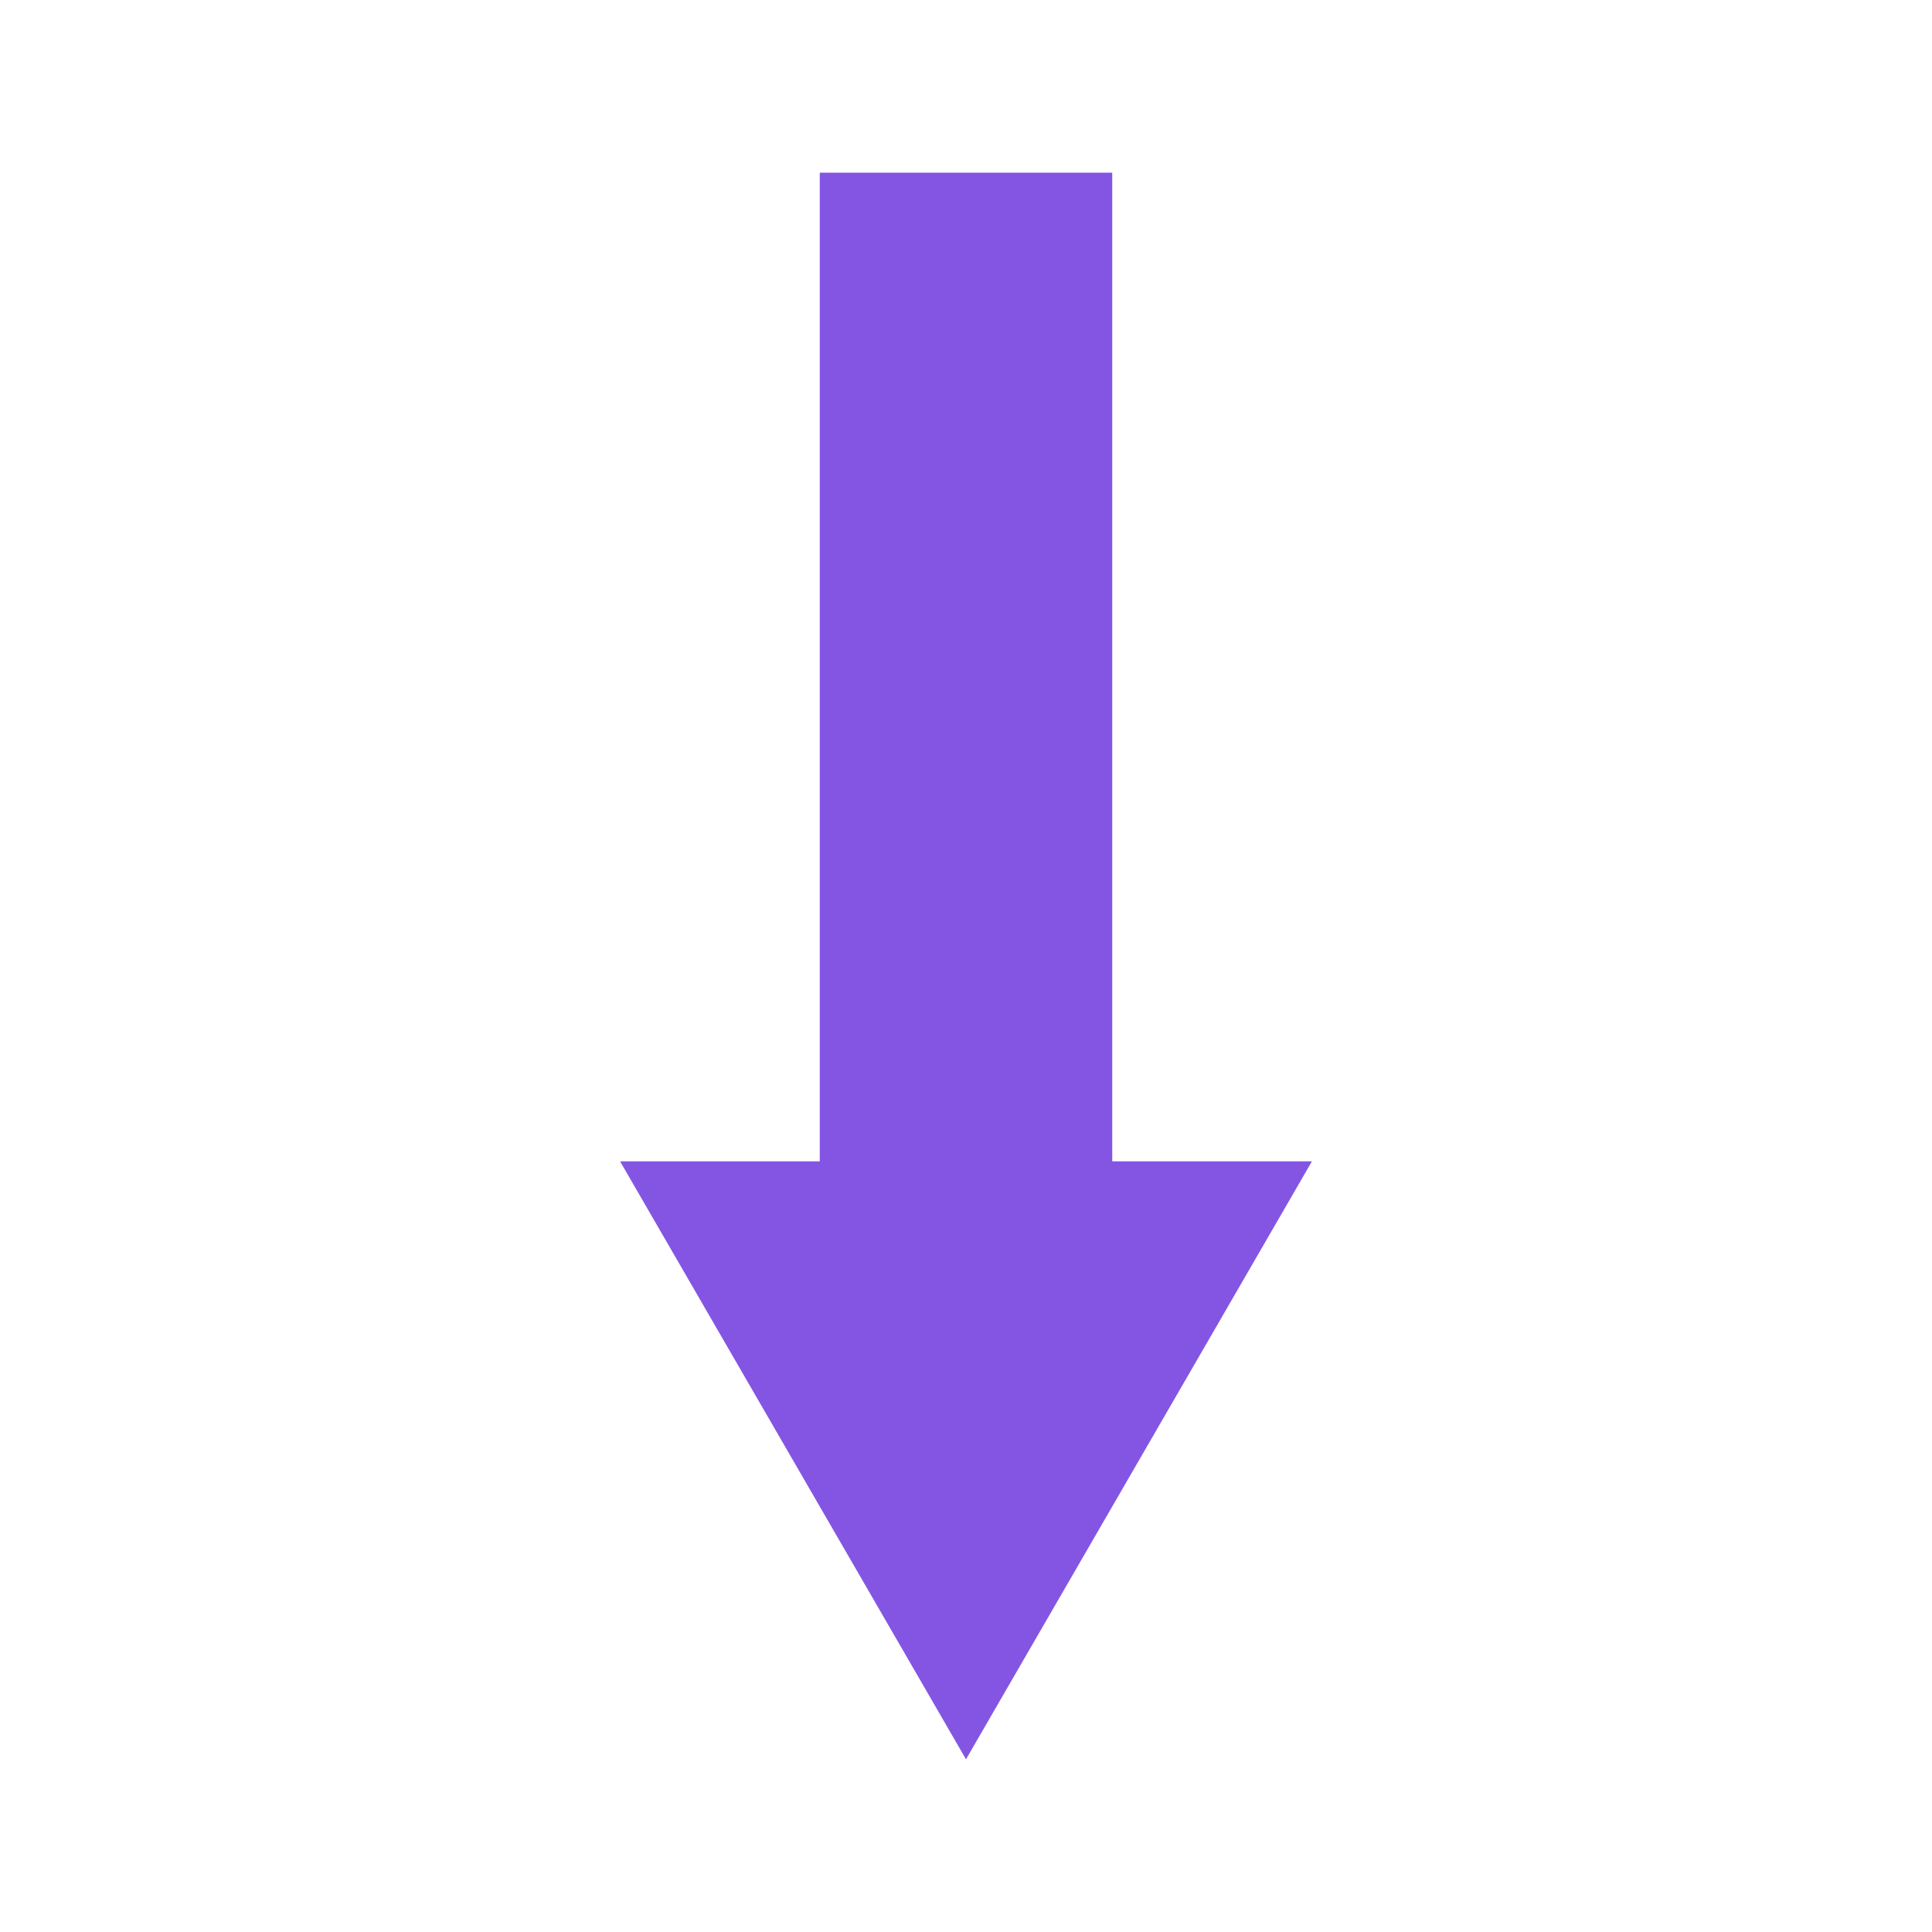
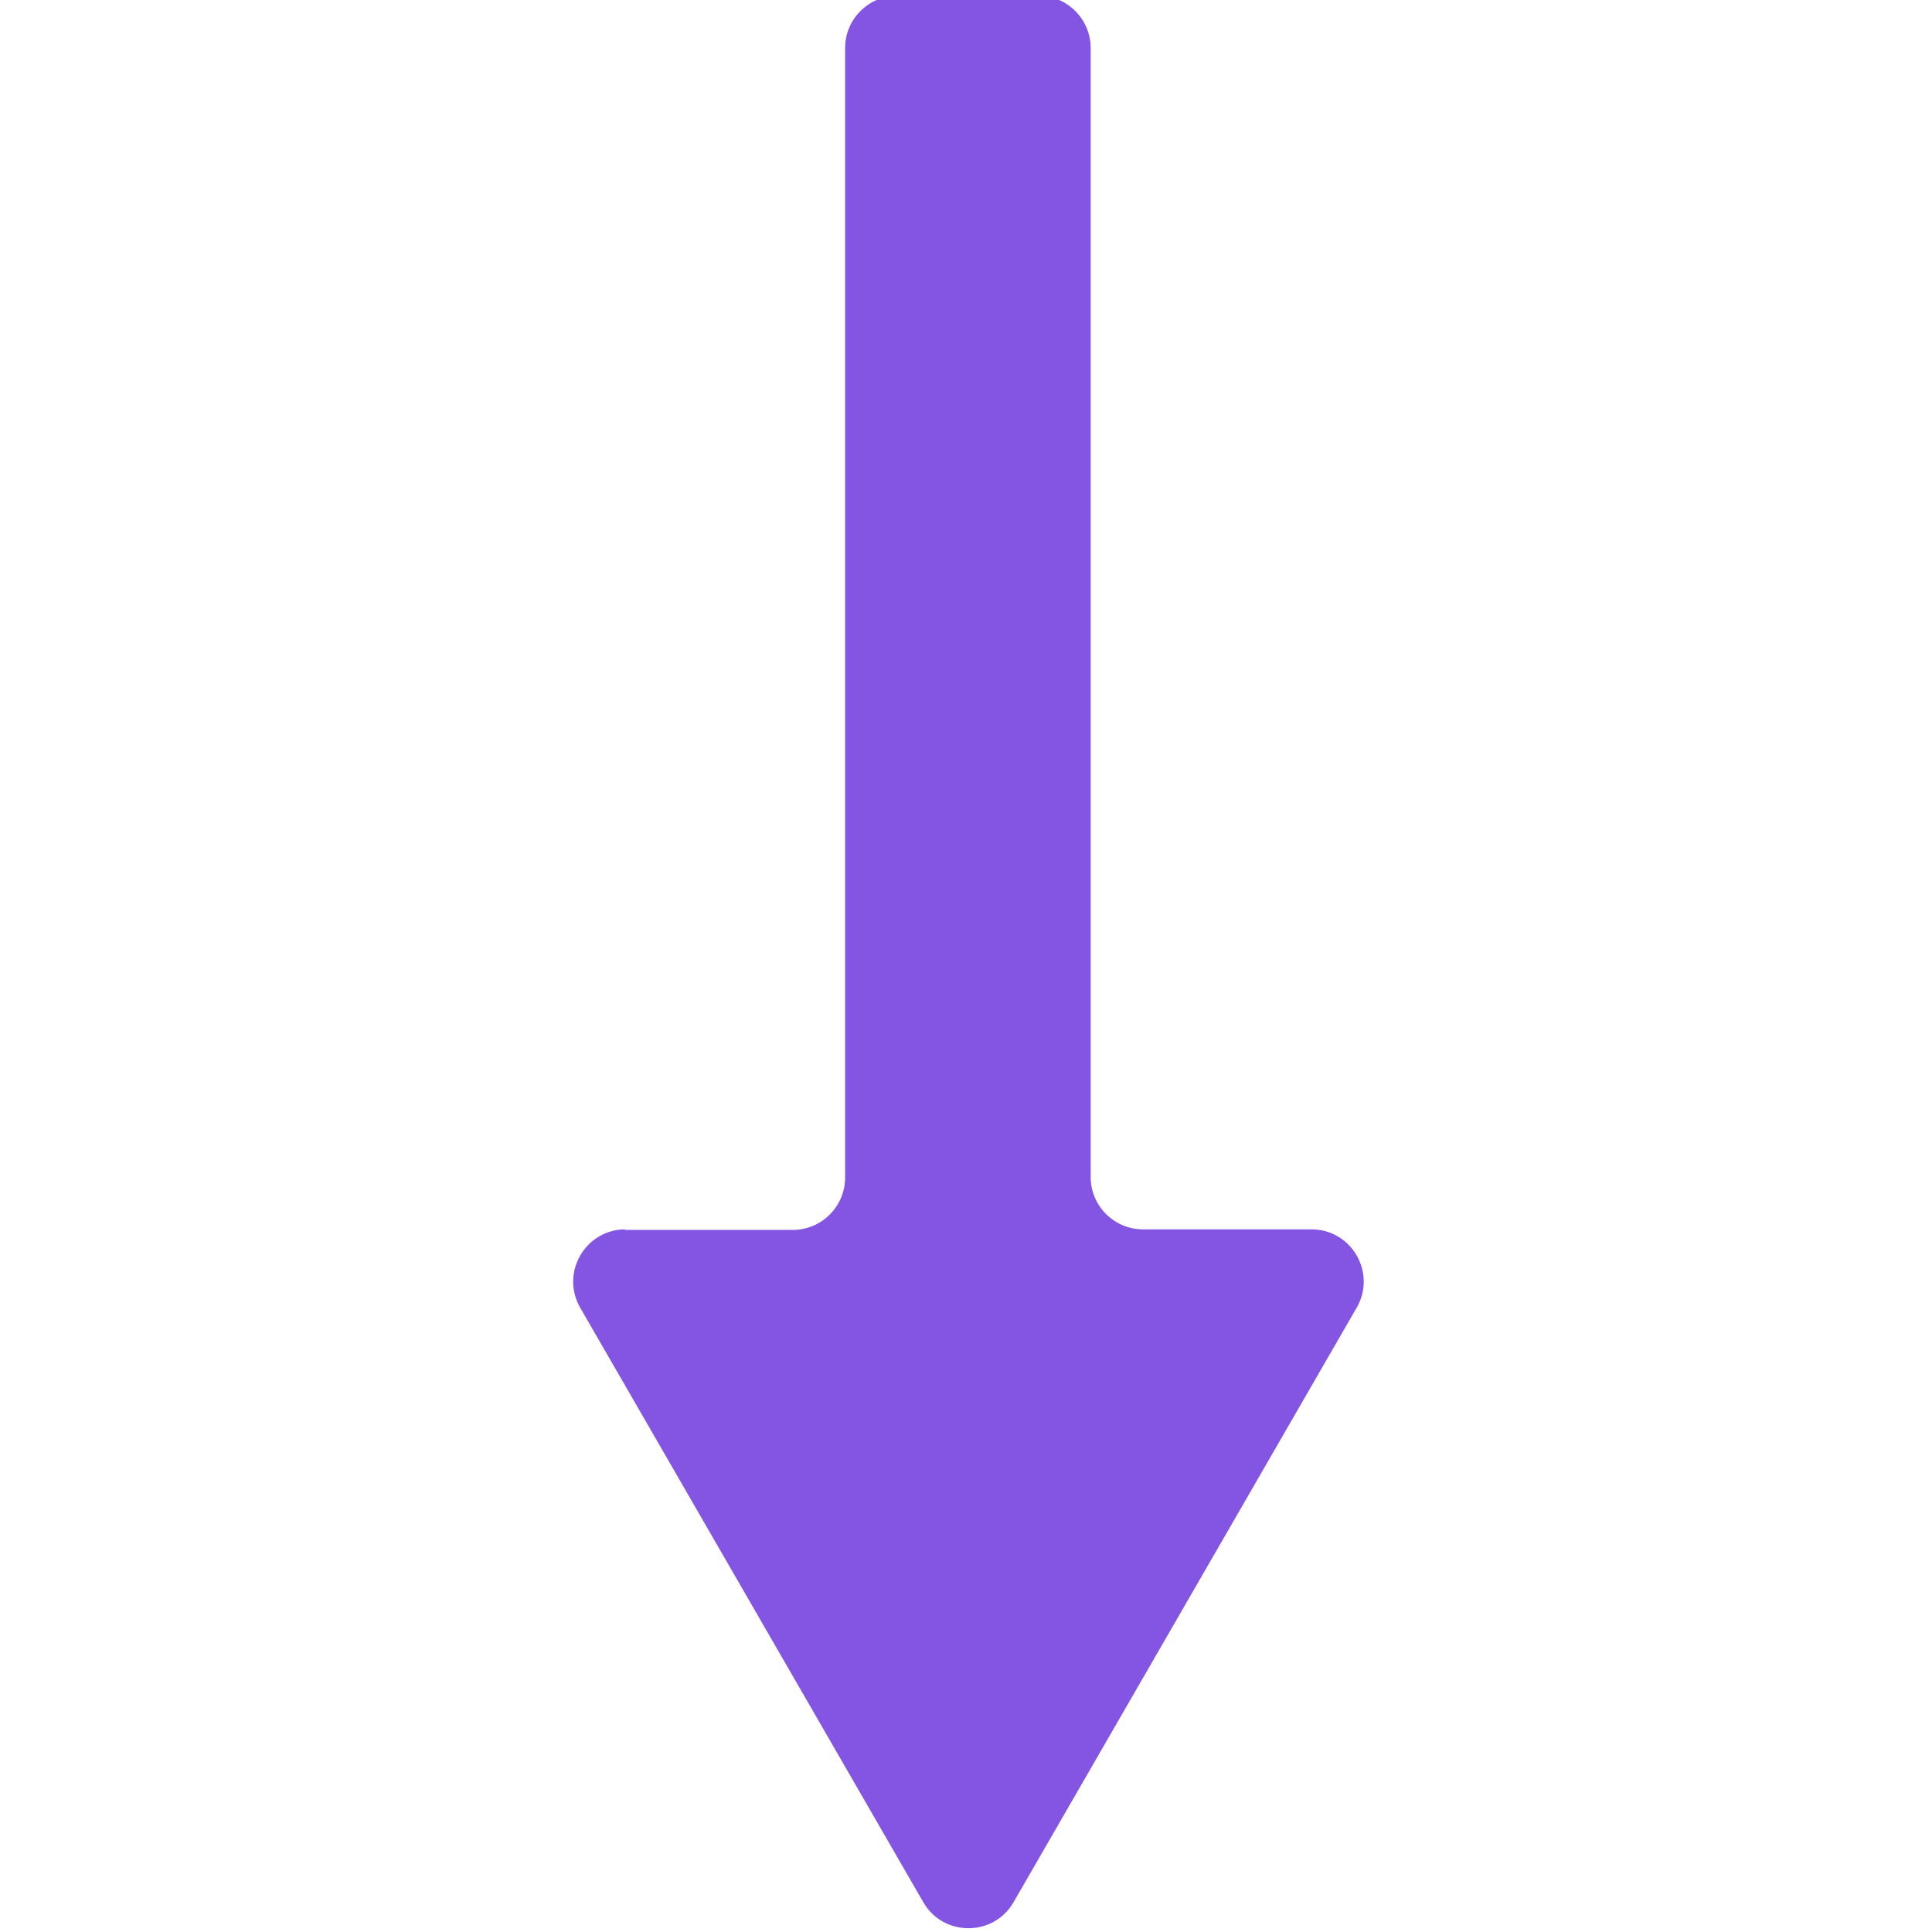
<svg xmlns="http://www.w3.org/2000/svg" id="Layer_1" version="1.1" viewBox="0 0 358 358">
  <defs>
    <style>
-       .st0 {
-         display: none;
+       .st0, .st1 {
+         fill: #8455e2;
      }

-       .st1 {
-         fill: #8455e2;
+       .st2, .st1 {
+         display: none;
      }
    </style>
  </defs>
-   <g class="st0">
-     <g id="Layer_11" data-name="Layer_1">
+   <g class="st2">
+     <g id="Layer_11">
      <g id="Layer_1-2">
-         <g id="Layer_1-21" data-name="Layer_1-2">
+         <g id="Layer_1-21">
          <g id="Layer_1-2-2">
-             <g id="Layer_1-2-21" data-name="Layer_1-2-2">
-               <path class="st1" d="M328.1,186.6h-85.2V22h-127.8v164.6H29.9l149.1,154.3,149.1-154.3h0Z" />
+             <g id="Layer_1-2-21">
+               <path class="st0" d="M328.1,186.6h-85.2V22h-127.8v164.6H29.9l149.1,154.3,149.1-154.3h0Z" />
            </g>
          </g>
        </g>
      </g>
    </g>
  </g>
  <polygon class="st1" points="114.9 215.2 179 326 243.1 215.2 206.1 215.2 206.1 32 151.9 32 151.9 215.2 114.9 215.2" />
+   <path class="st0" d="M115.9,227.8c-7.4,0-12.1,8-8.4,14.5l31.8,55.1,31.8,55.1c3.7,6.4,13,6.4,16.7,0l31.8-55.1,31.8-55.1c3.7-6.4-.9-14.5-8.4-14.5h-31.2c-5.3,0-9.7-4.3-9.7-9.7V8.9c0-5.3-4.3-9.7-9.7-9.7h-26.1c-5.3,0-9.7,4.3-9.7,9.7v209.3c0,5.3-4.3,9.7-9.7,9.7h-31.2Z" />
</svg>
